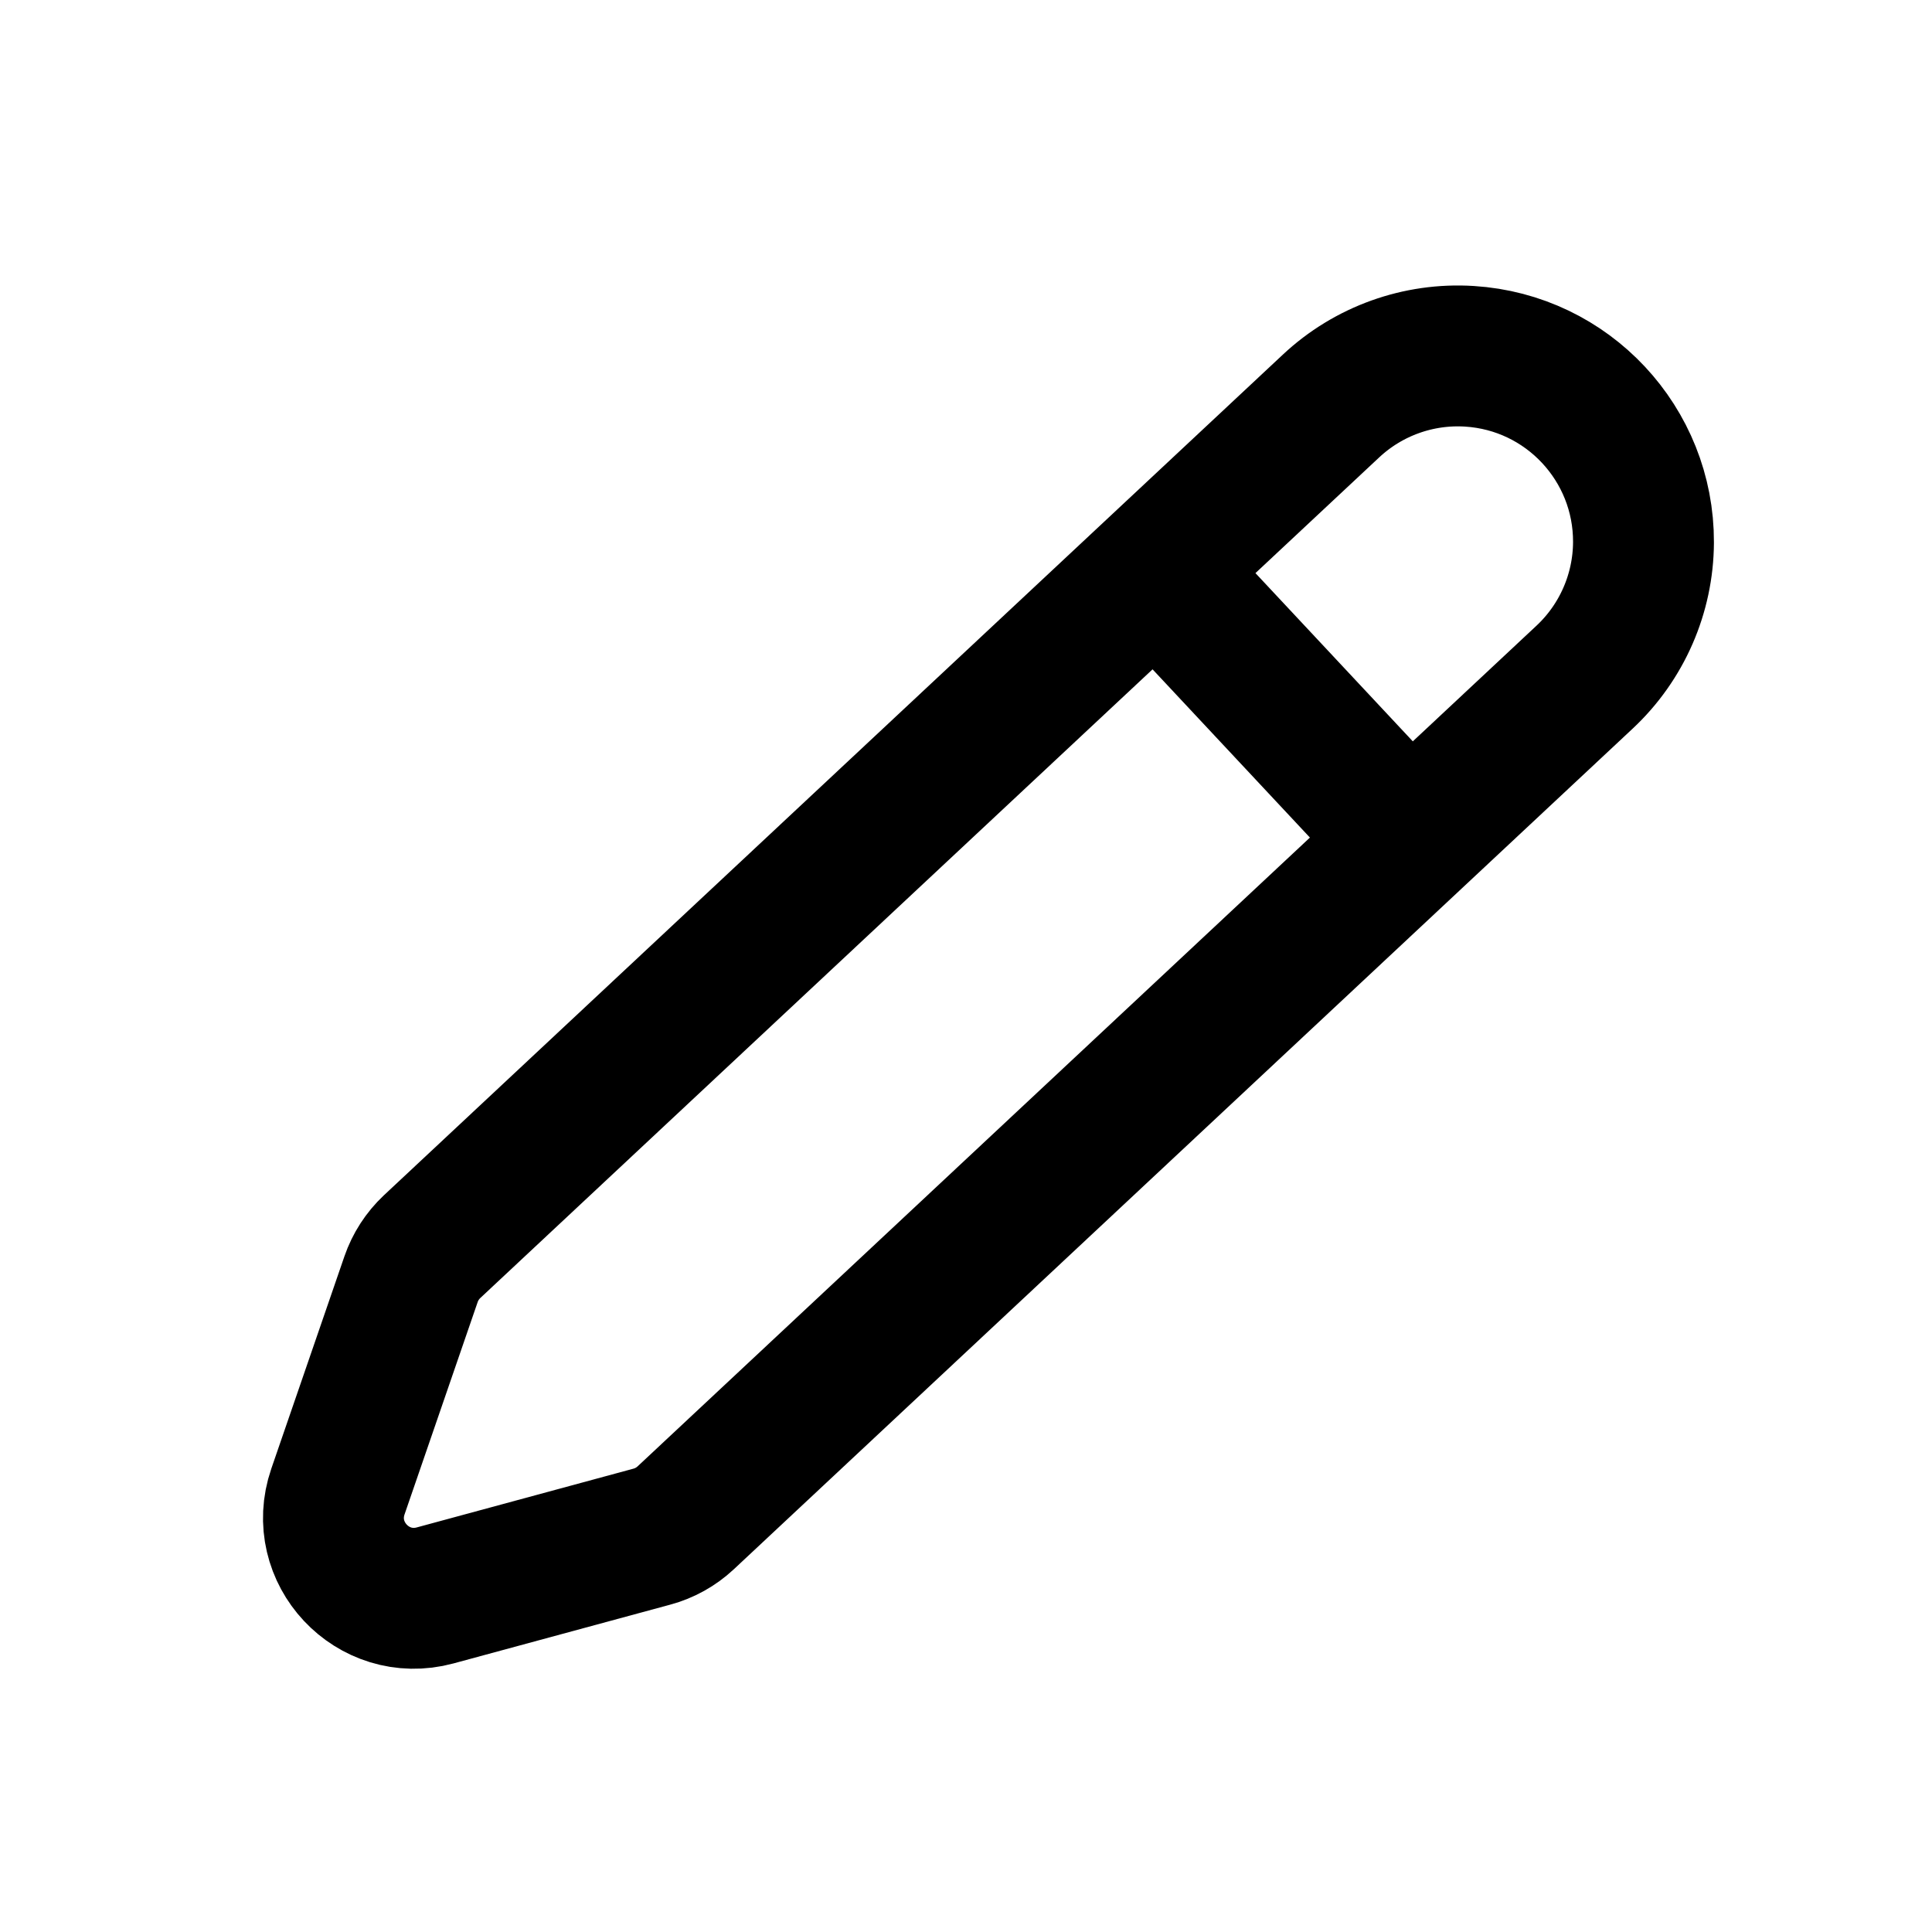
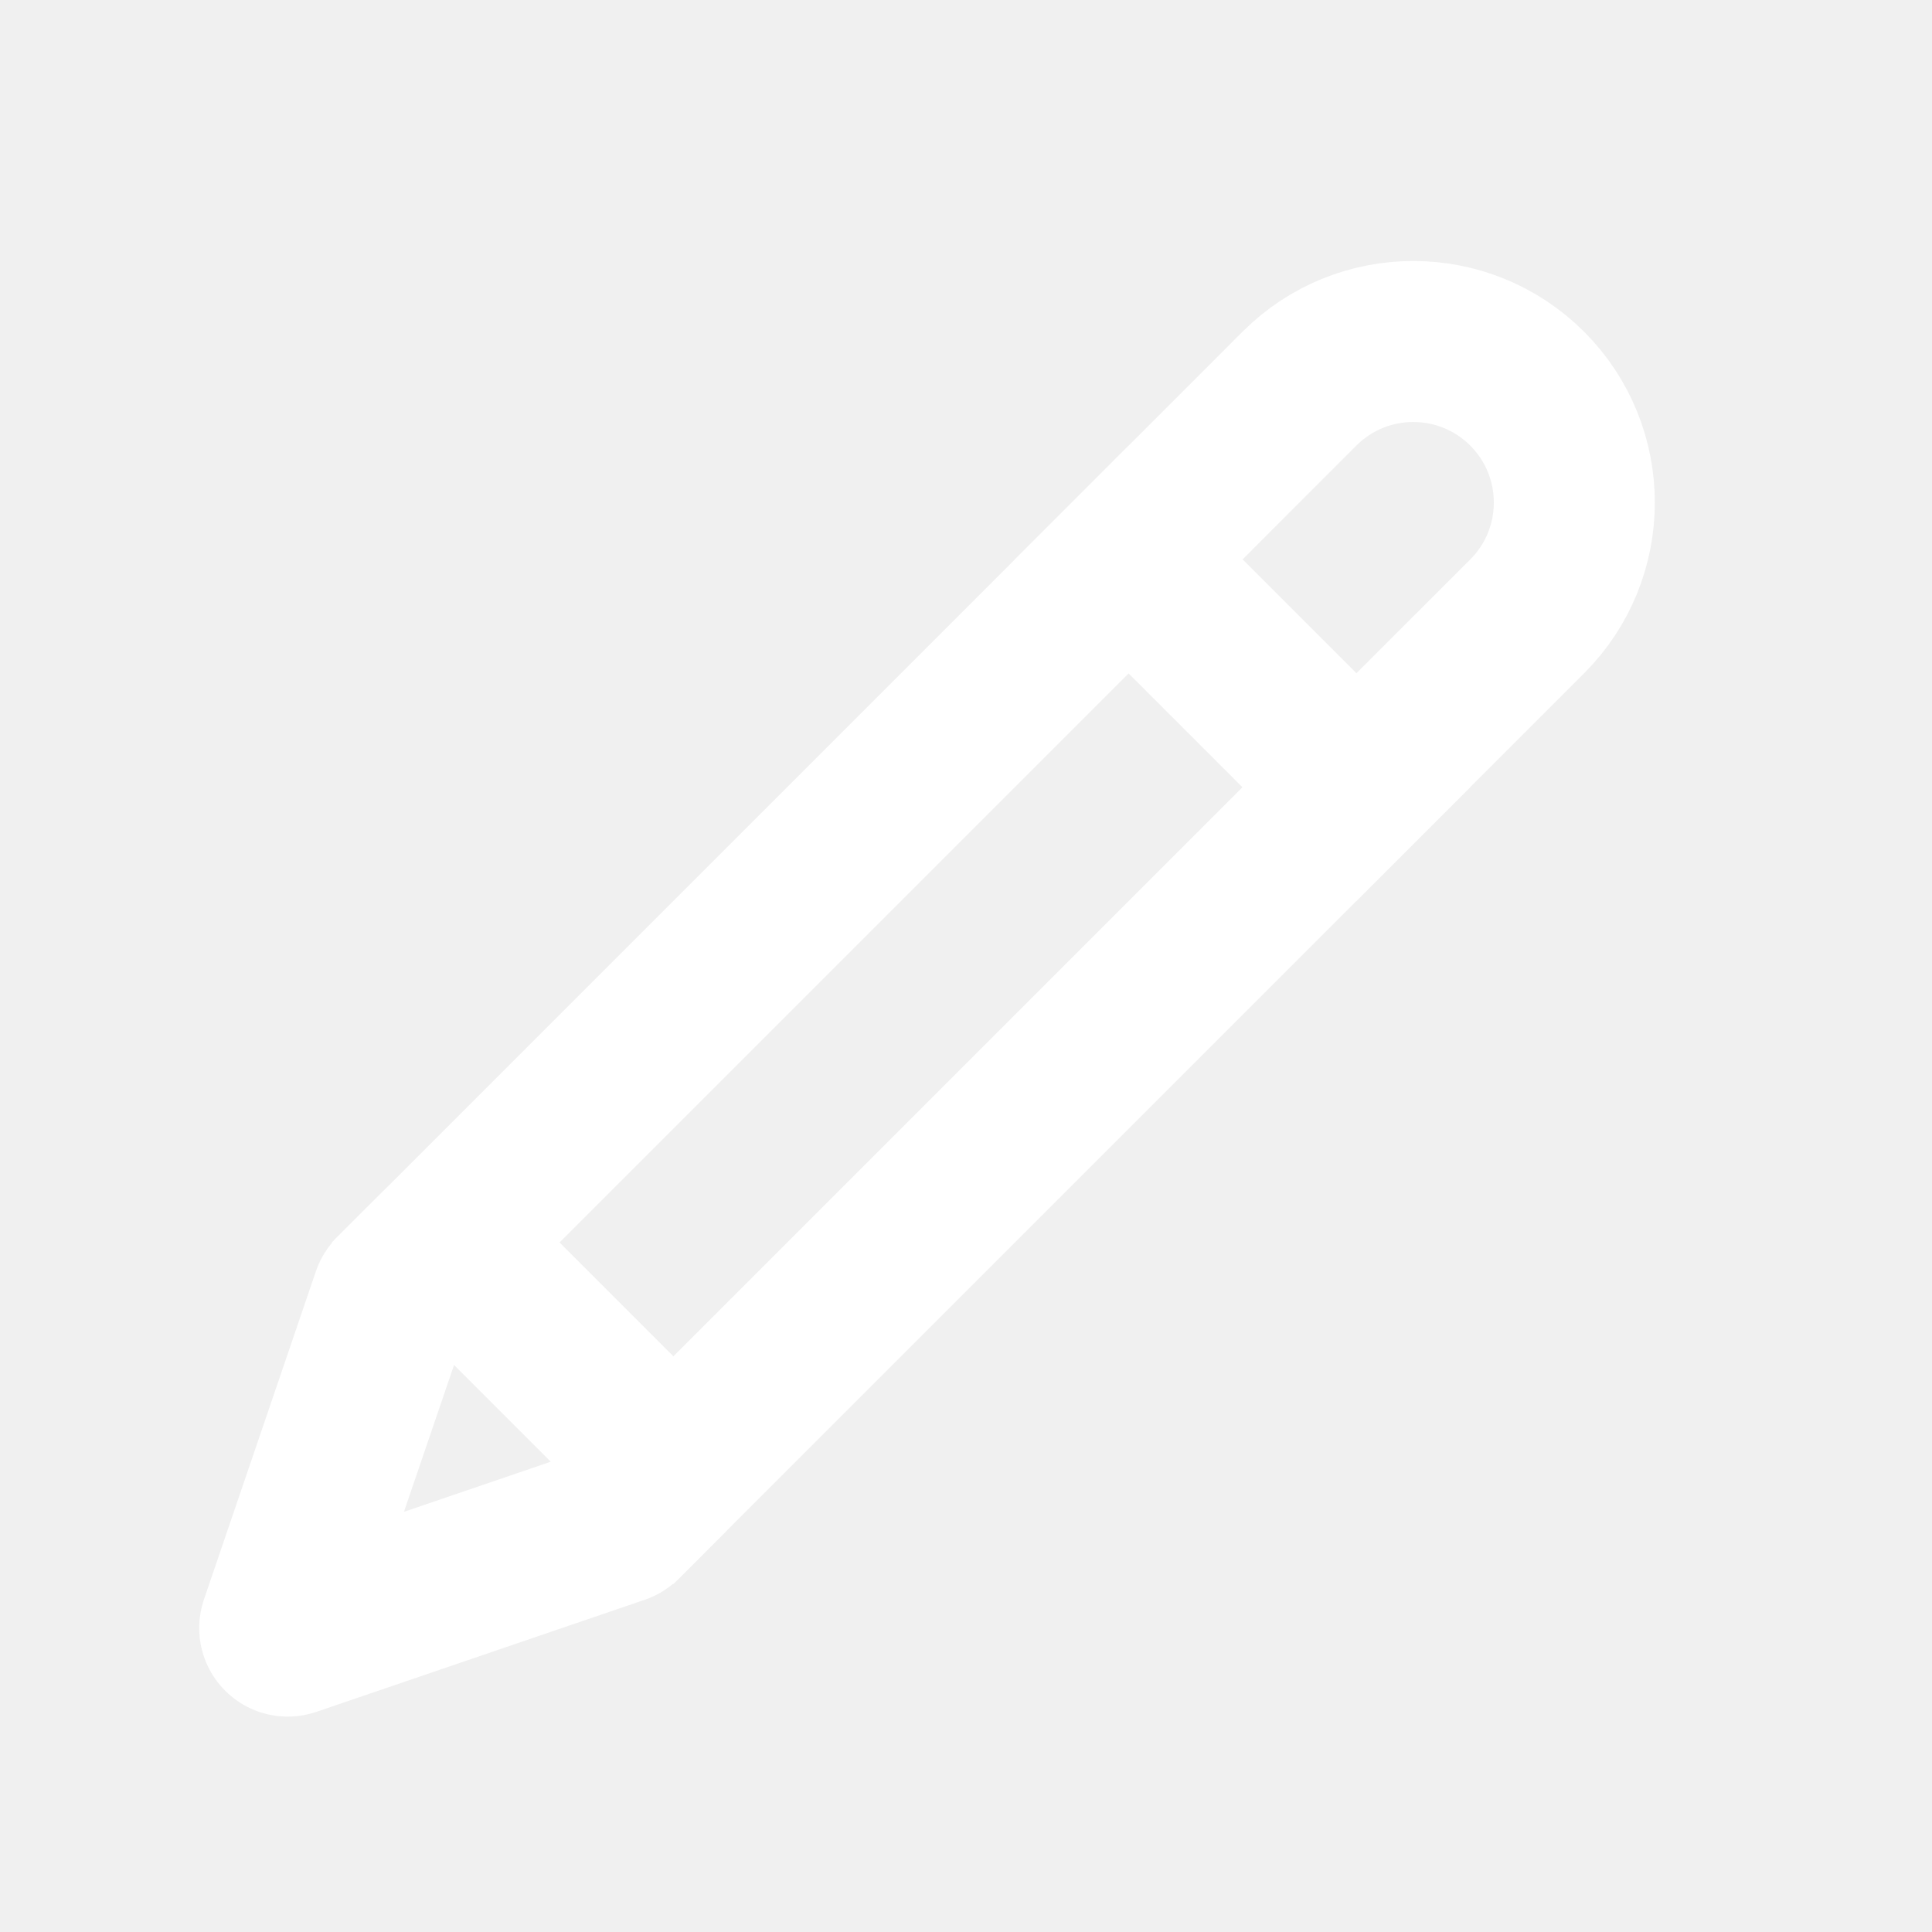
<svg xmlns="http://www.w3.org/2000/svg" width="24" height="24" viewBox="0 0 24 24" fill="none">
-   <rect width="24" height="24" fill="white" />
-   <path d="M14.359 7.078L17.509 10.446M5.106 15.891L4.198 18.528C3.937 19.287 4.631 20.028 5.405 19.819L8.097 19.089C8.254 19.047 8.399 18.966 8.518 18.855L19.685 8.411C20.148 7.978 20.413 7.372 20.416 6.737C20.421 5.516 19.473 4.502 18.254 4.426C17.62 4.386 16.998 4.61 16.535 5.043L5.368 15.486C5.249 15.598 5.159 15.737 5.106 15.891Z" stroke="black" stroke-width="1.75" stroke-linecap="round" stroke-linejoin="round" />
+   <g id="Property 1=stroke">
+     <path id="Rectangle 17" d="M18.971 4.828C19.752 5.609 19.752 6.876 18.971 7.657L16.849 9.778L14.021 6.95L16.142 4.828C16.923 4.047 18.189 4.047 18.971 4.828Z" stroke="white" stroke-width="2" />
+     <rect id="Rectangle 18" x="14.021" y="6.95" width="4" height="12" transform="rotate(45 14.0208 6.94974)" stroke="white" stroke-width="2" />
+     <path id="Vector 143" d="M4.895 16.075L5.465 15.506C5.504 15.467 5.567 15.467 5.606 15.506L8.293 18.193C8.332 18.232 8.332 18.295 8.293 18.334L7.724 18.904C7.713 18.914 7.7 18.923 7.685 18.927L3.607 20.319C3.528 20.346 3.453 20.271 3.48 20.192L4.871 16.114C4.876 16.099 4.885 16.086 4.895 16.075Z" stroke="white" stroke-width="2" />
+   </g>
</svg>
